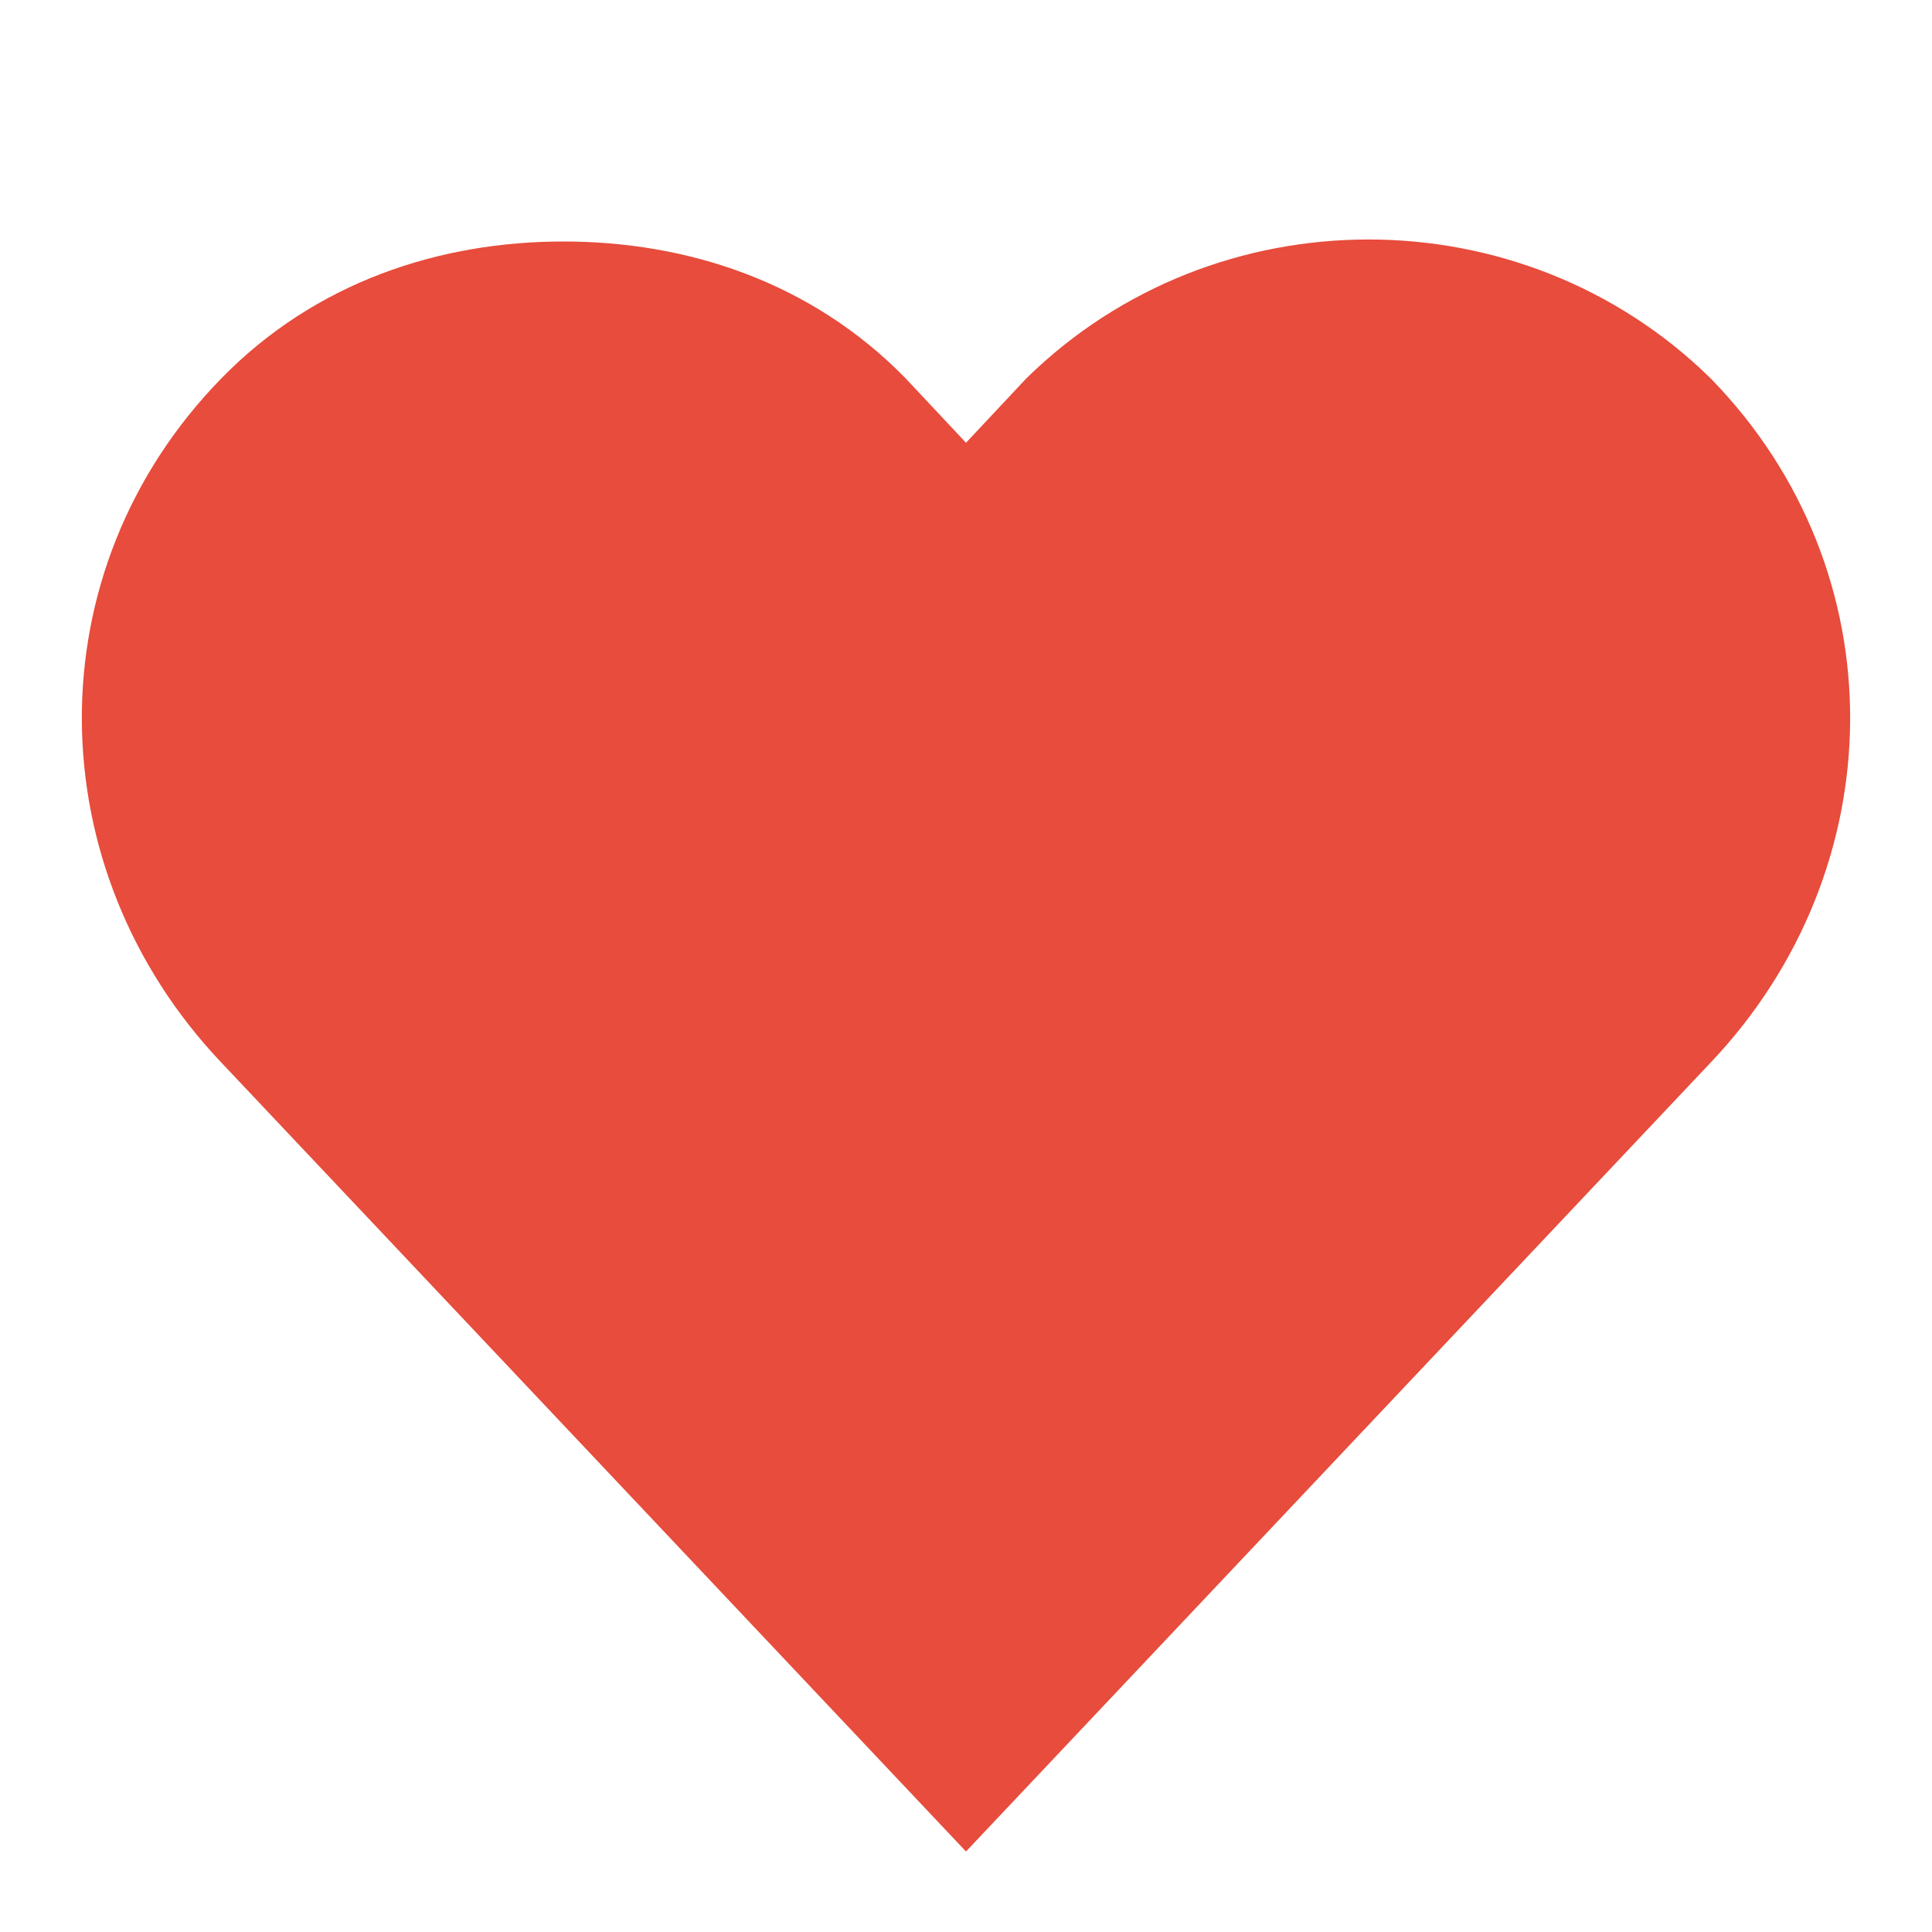
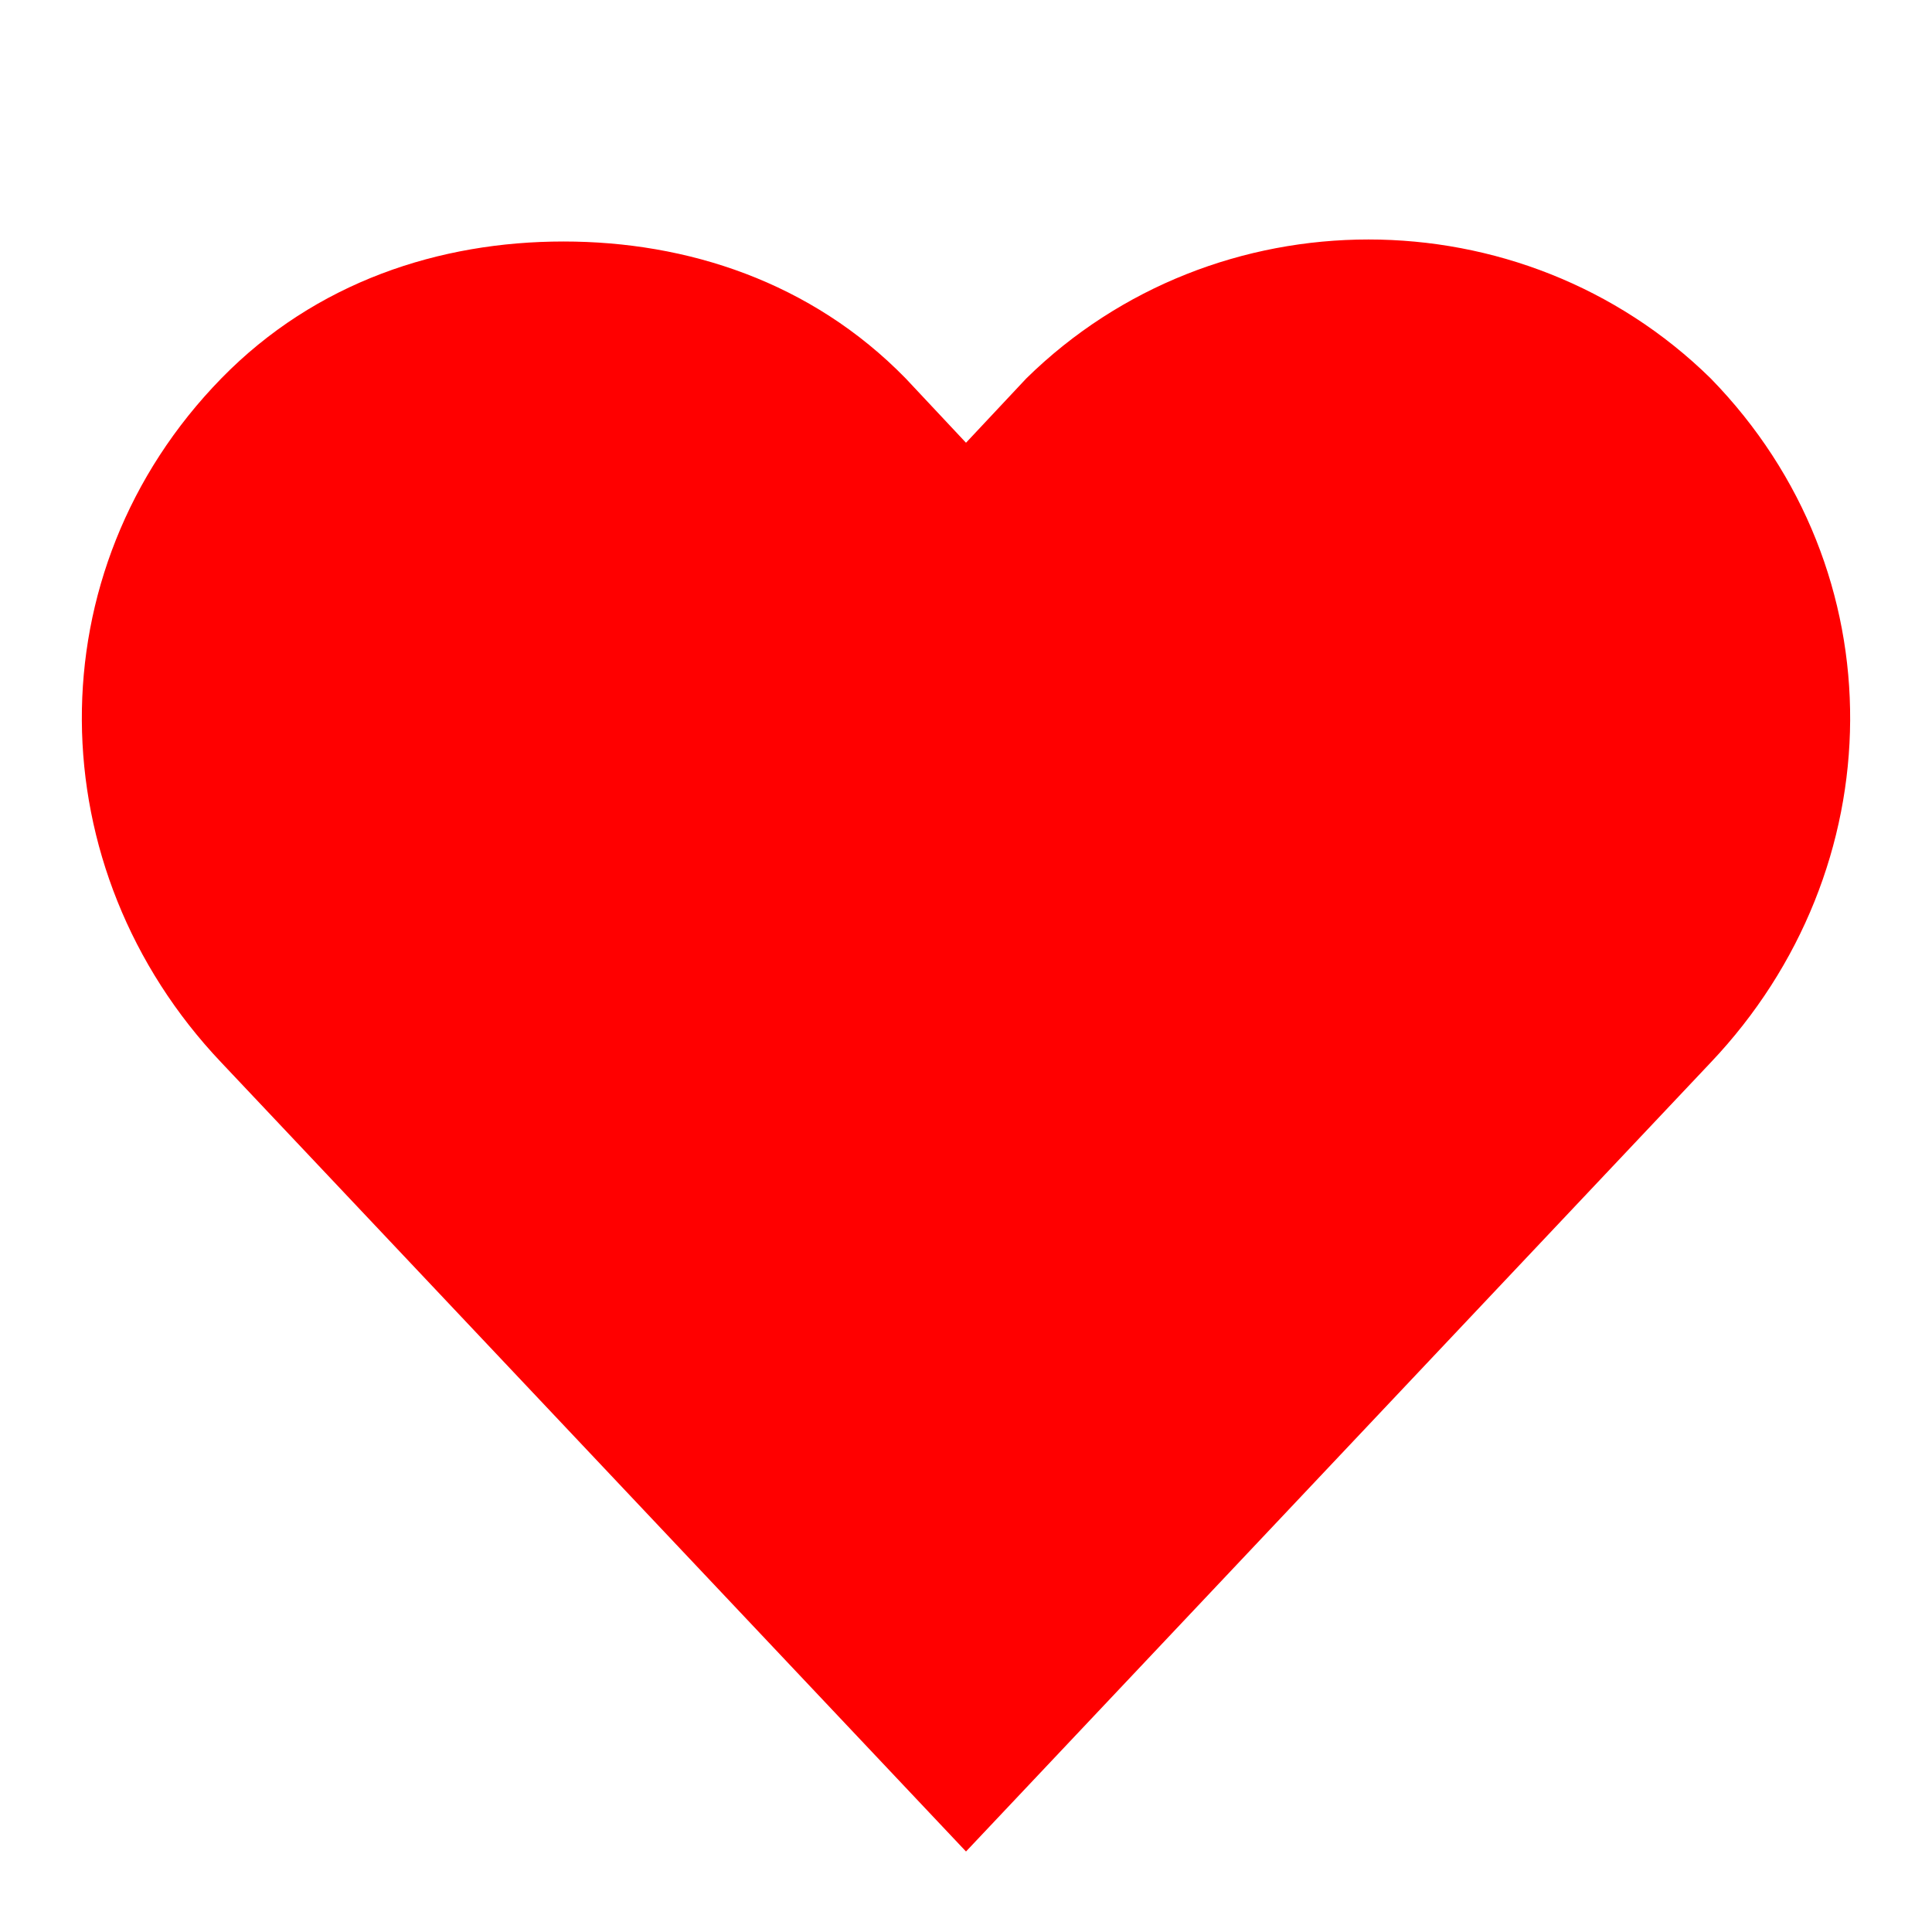
<svg xmlns="http://www.w3.org/2000/svg" width="24px" height="24px" viewBox="0 0 24 24" version="1.1">
  <g transform="translate(0 -1028.4)">
-     <path d="m7 1031.4c-1.536 0-3.078 0.5-4.25 1.7-2.343 2.4-2.279 6.1 0 8.5l9.25 9.8 9.25-9.8c2.279-2.4 2.343-6.1 0-8.5-2.343-2.3-6.157-2.3-8.5 0l-0.75 0.8-0.75-0.8c-1.172-1.2-2.715-1.7-4.25-1.7z" fill="#e74c3c" />
+     <path d="m7 1031.4c-1.536 0-3.078 0.5-4.25 1.7-2.343 2.4-2.279 6.1 0 8.5l9.25 9.8 9.25-9.8c2.279-2.4 2.343-6.1 0-8.5-2.343-2.3-6.157-2.3-8.5 0l-0.75 0.8-0.75-0.8c-1.172-1.2-2.715-1.7-4.25-1.7z" fill="red" />
  </g>
</svg>
